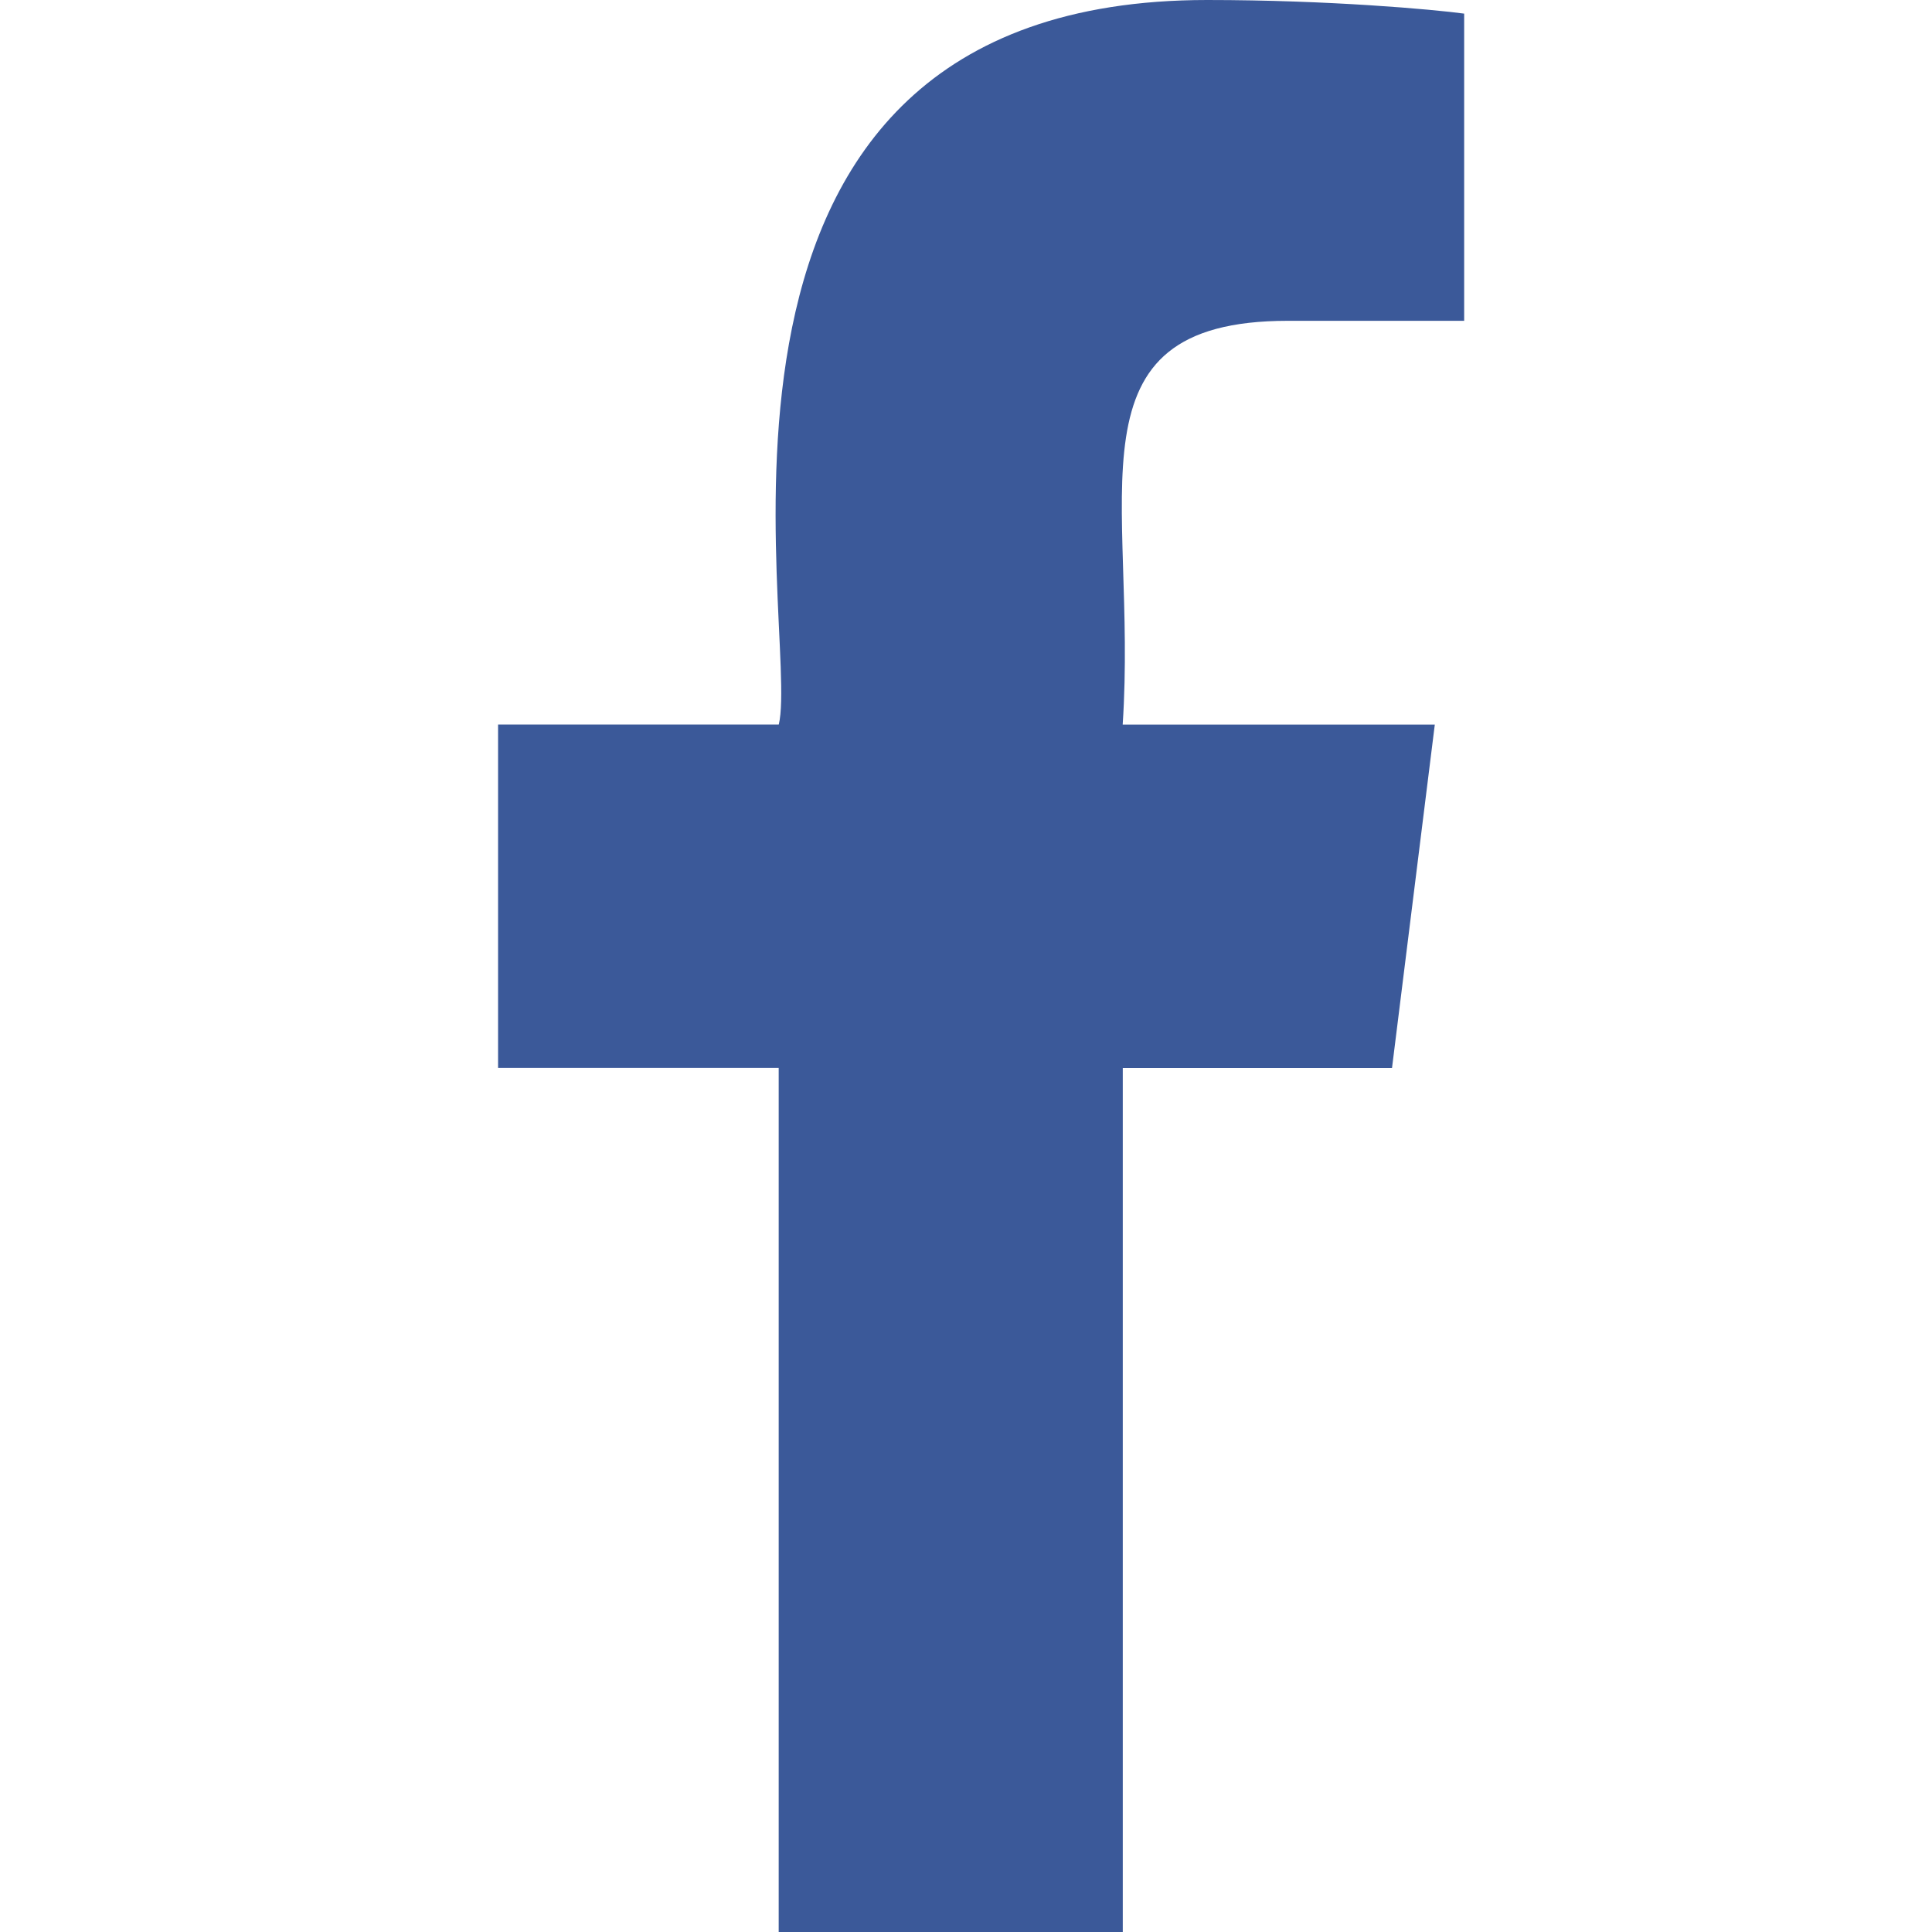
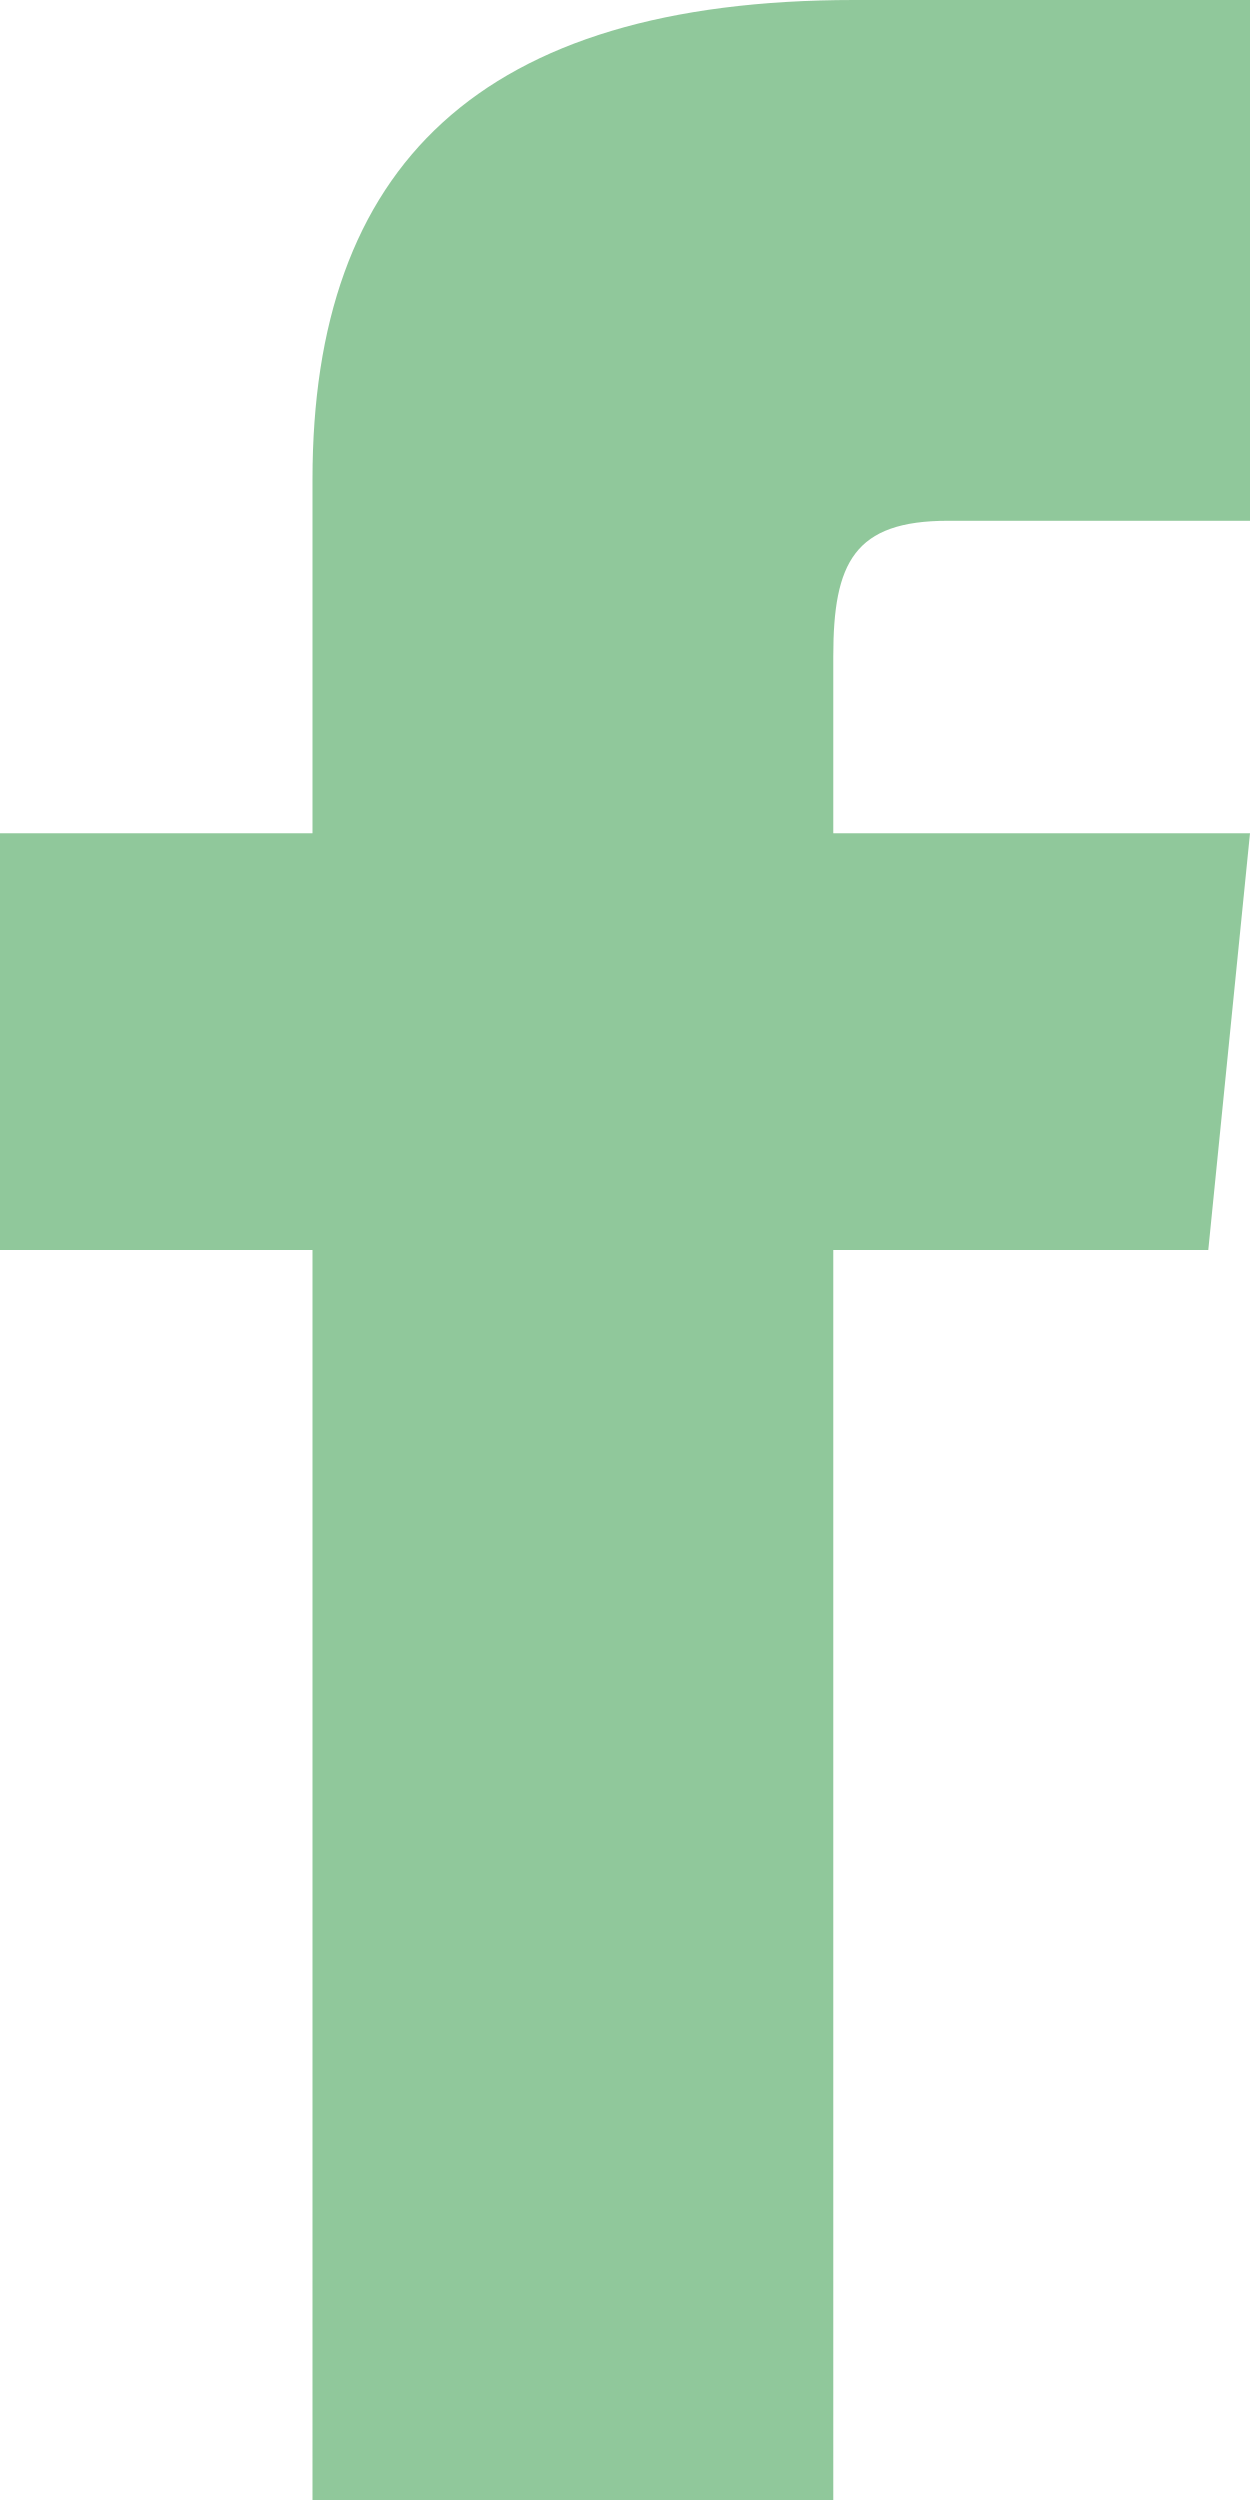
- <svg xmlns="http://www.w3.org/2000/svg" width="20" height="20" viewBox="0 0 20 20" fill="none">
-   <path d="M13.331 3.321H15.157V0.141C14.842 0.098 13.758 0 12.497 0C6.72 0 8.292 6.542 8.062 7.5H5.156V11.055H8.061V20H11.623V11.056H14.41L14.853 7.501H11.622C11.778 5.147 10.988 3.321 13.331 3.321Z" fill="#3B5999" />
+ <svg xmlns="http://www.w3.org/2000/svg" width="8" height="16" viewBox="0 0 8 16" fill="none">
+   <path d="M2 5.333H0V8H2V16H5.333V8H7.733L8 5.333H5.333V4.2C5.333 3.6 5.467 3.333 6.067 3.333H8V0H5.467C3.067 0 2 1.067 2 3.067V5.333Z" fill="#46A358" fill-opacity="0.6" />
</svg>
